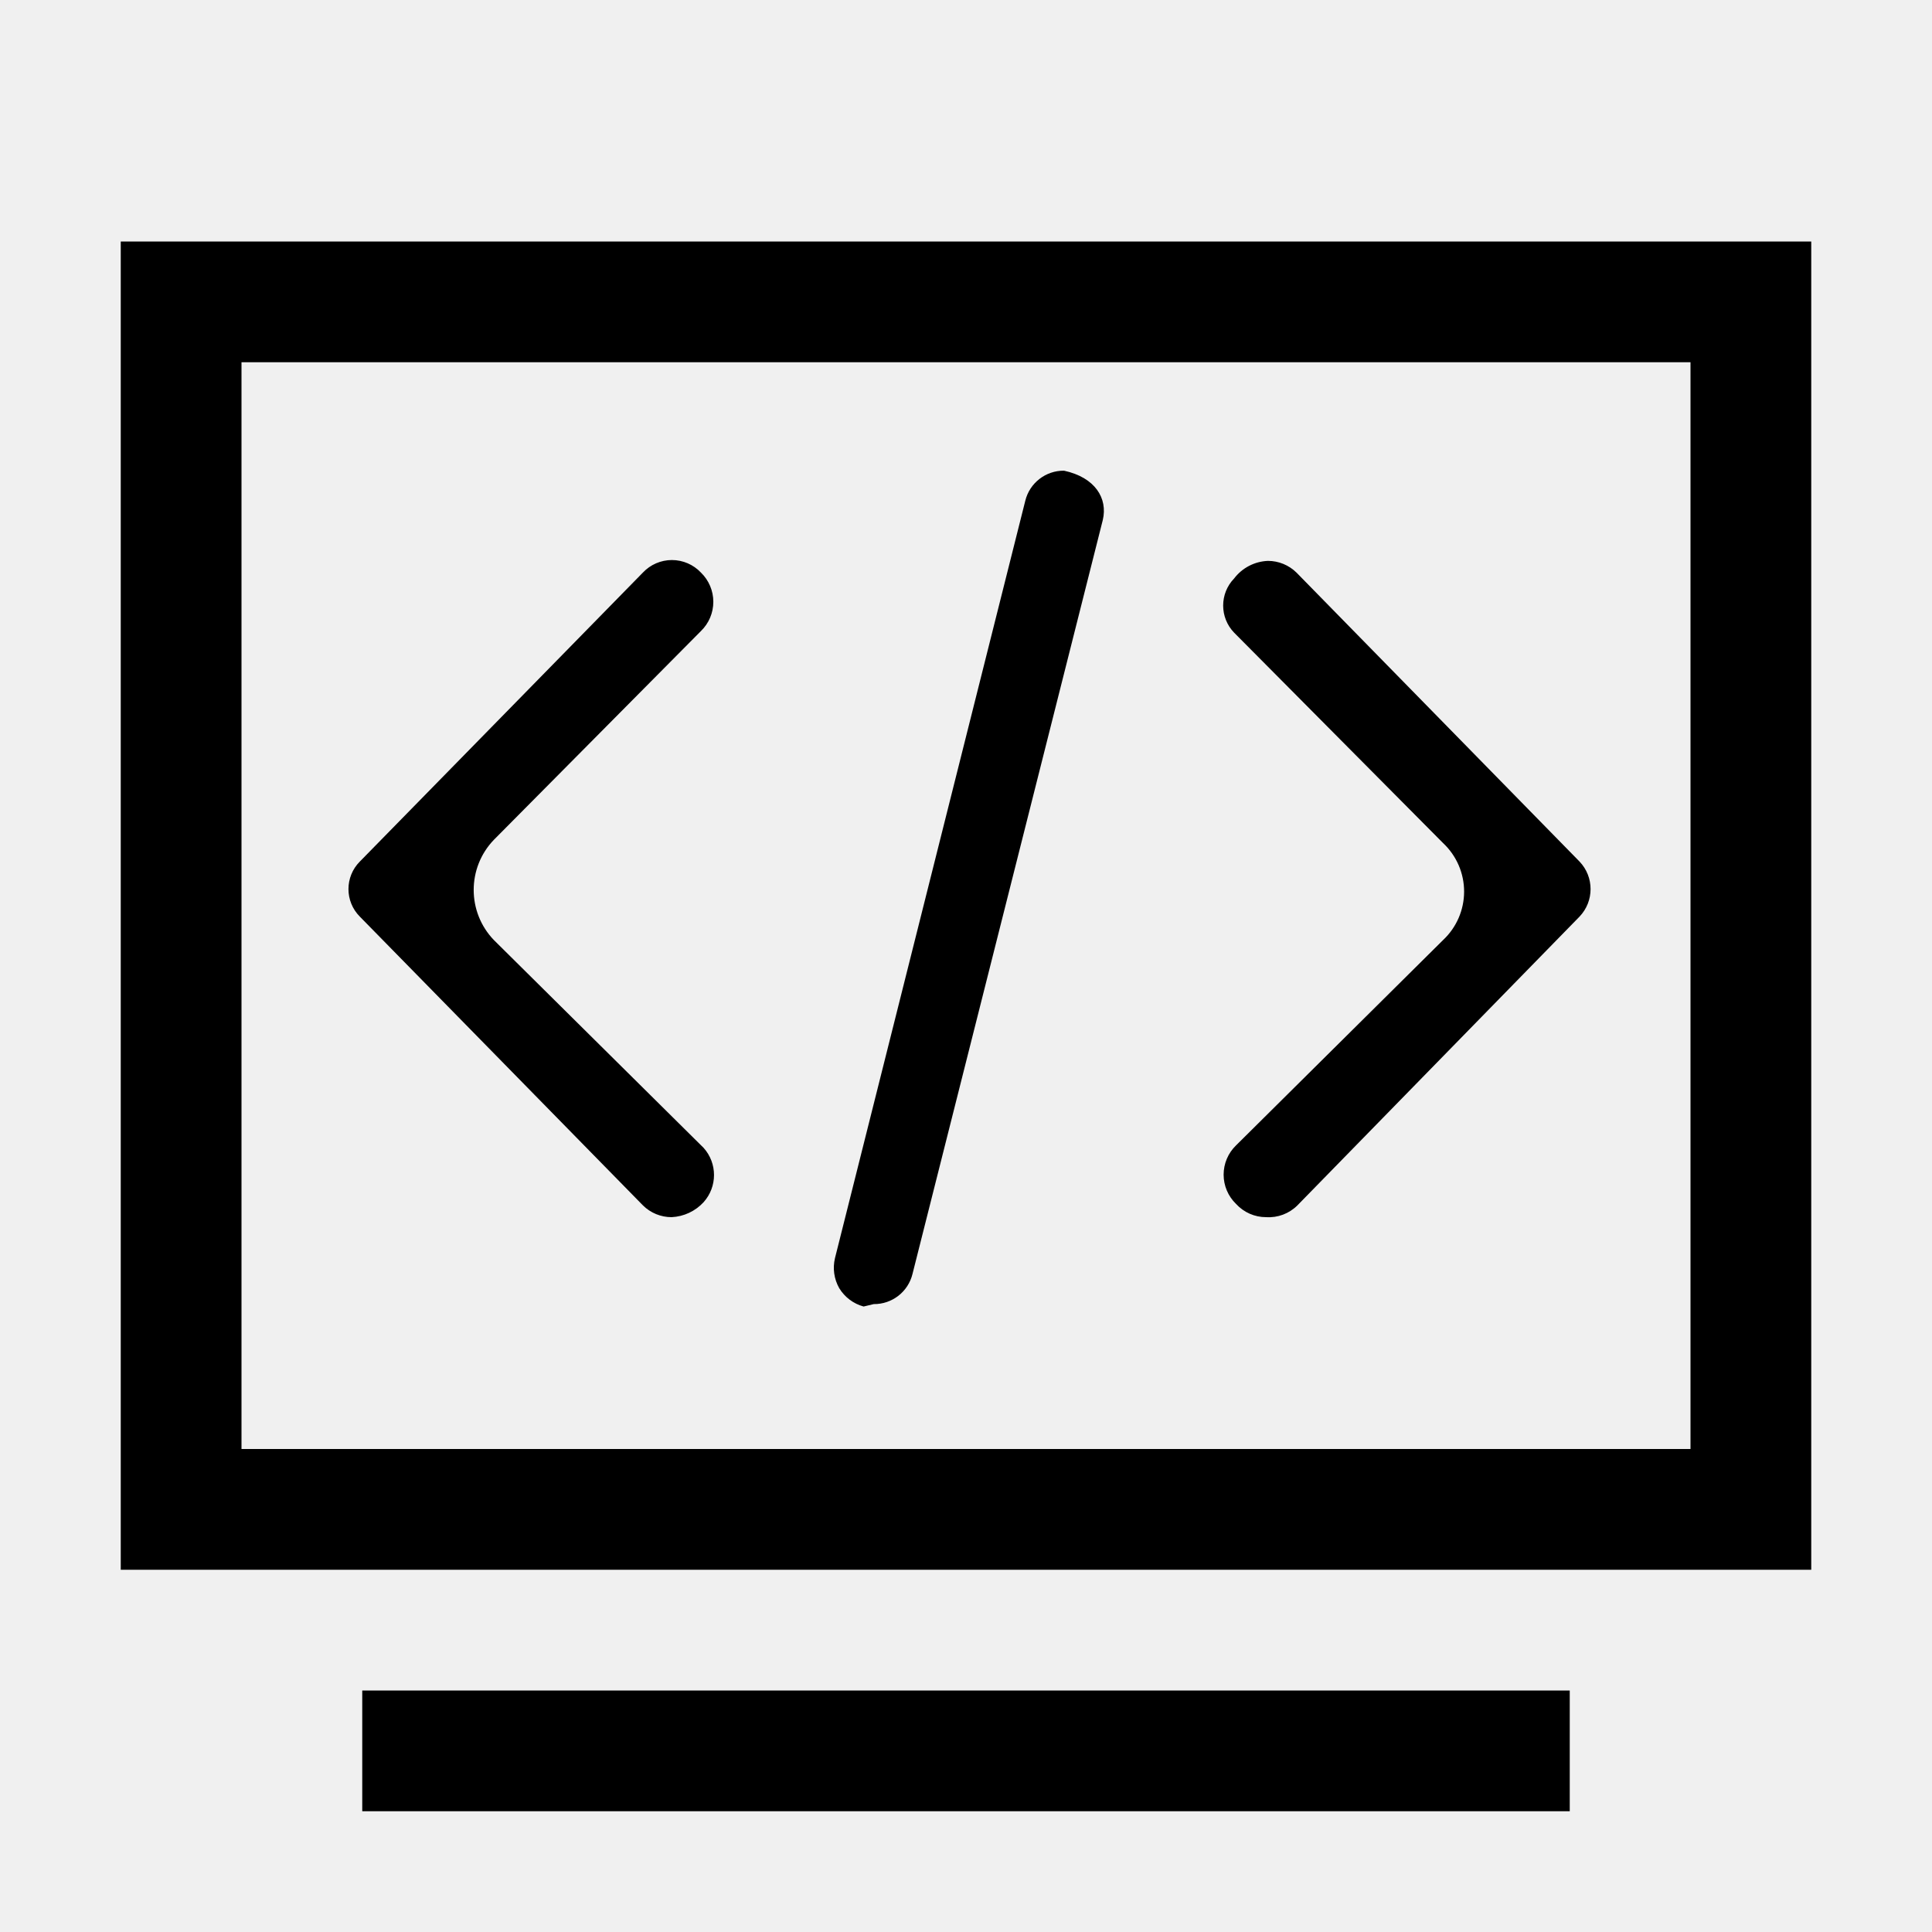
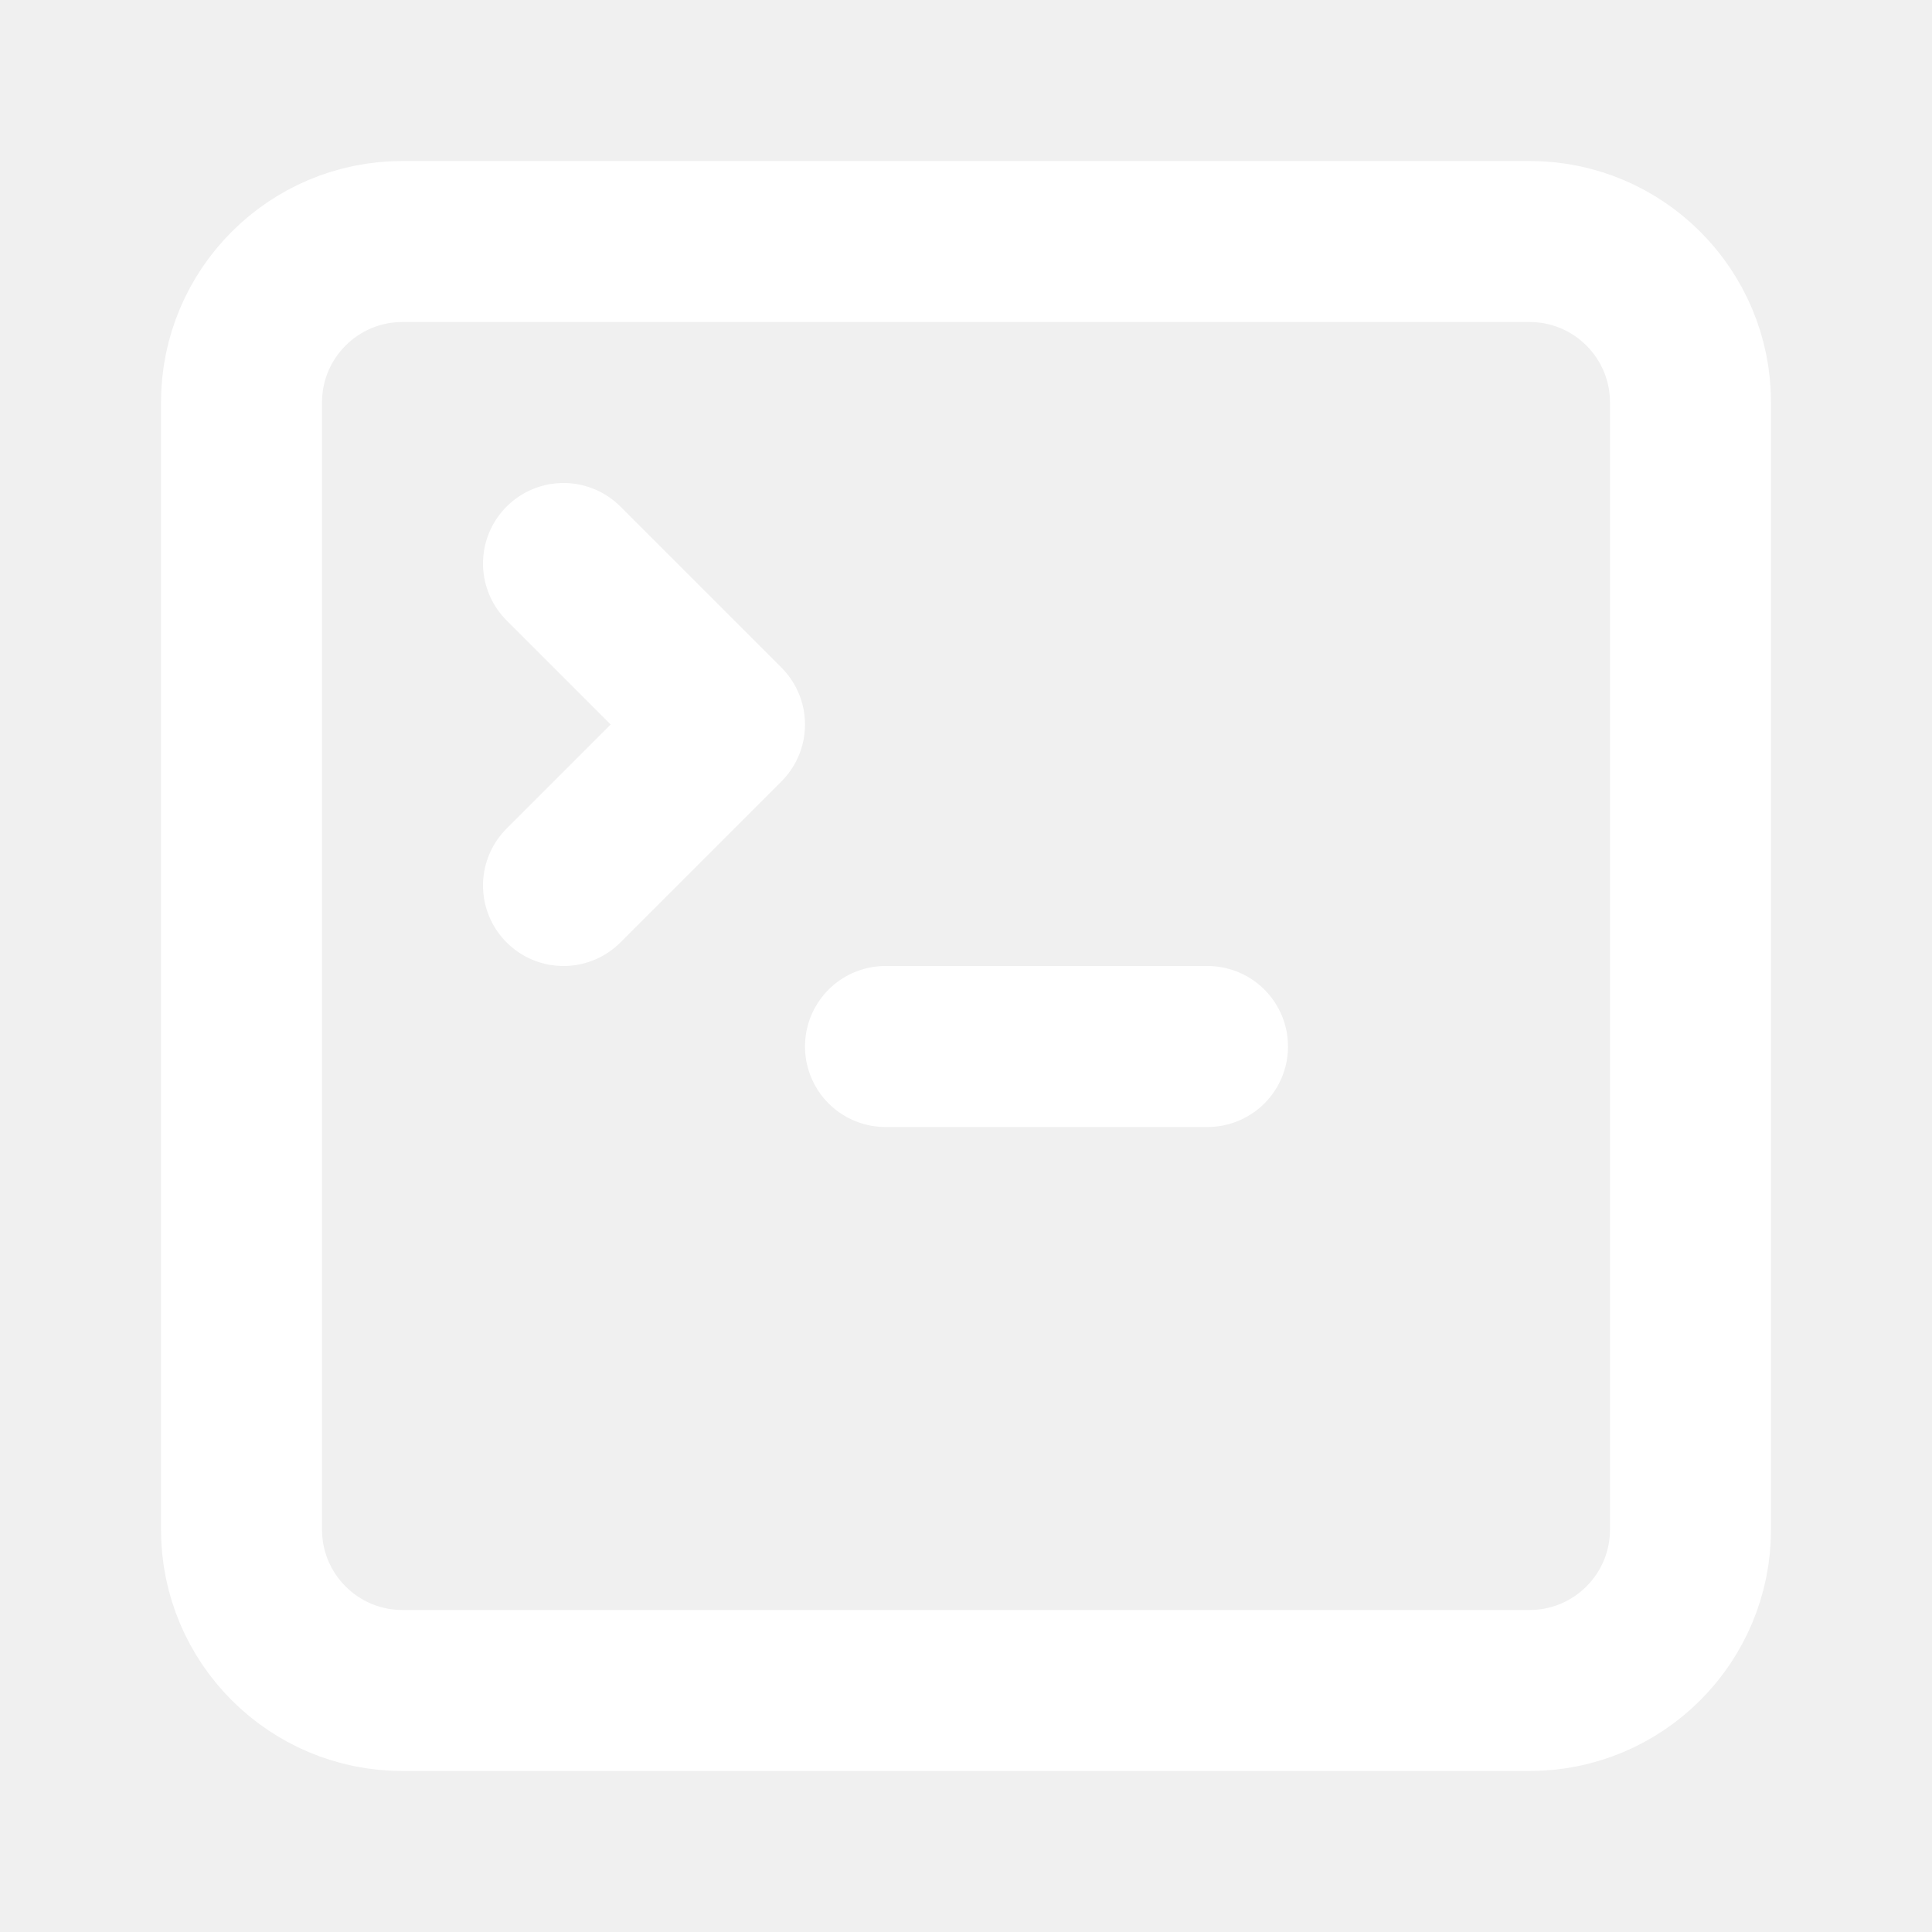
- <svg xmlns="http://www.w3.org/2000/svg" width="800px" height="800px" viewBox="0 0 1024 1024" class="icon" version="1.1">
-   <path d="M457.728 692.48a21.824 21.824 0 0 1-12.928-9.728 21.952 21.952 0 0 1-2.24-15.936l100.864-401.408a20.928 20.928 0 0 1 20.544-15.936c16.512 3.584 23.232 14.656 20.544 26.112L483.648 675.2a20.928 20.928 0 0 1-20.544 16l-5.376 1.28z m-101.76-47.36a21.504 21.504 0 0 1-15.168-6.208L190.72 485.824a20.672 20.672 0 0 1 0-29.184l150.016-153.152a21.12 21.12 0 0 1 30.784 0 21.568 21.568 0 0 1 0 30.976L261.76 445.12a38.336 38.336 0 0 0 0 53.12l111.168 110.144a21.568 21.568 0 0 1 0 28.8 24.64 24.64 0 0 1-16.96 7.936z m315.136 0a21.504 21.504 0 0 1-16-7.04 21.568 21.568 0 0 1 0-30.976l109.76-108.864a35.2 35.2 0 0 0 0-51.392l-110.72-111.488a20.672 20.672 0 0 1 0-28.8 23.68 23.68 0 0 1 17.92-9.28c5.632 0 11.072 2.24 15.104 6.208l150.016 153.152a21.12 21.12 0 0 1 0 29.184l-149.568 153.088a21.504 21.504 0 0 1-16.512 6.208zM64 128h896v704H64V128z m64 64v576h768V192H128z m64 704h640v64H192v-64z" fill="#000000" />
+ <svg xmlns="http://www.w3.org/2000/svg" width="24" height="24" viewBox="0 0 24 24" fill="none" stroke="#ffffff" stroke-width="2" stroke-linecap="round" stroke-linejoin="round" class="lucide lucide-square-terminal-icon lucide-square-terminal">
+   <path d="m7 11 2-2-2-2" />
+   <path d="M11 13h4" />
+   <rect width="18" height="18" x="3" y="3" rx="2" ry="2" />
</svg>
